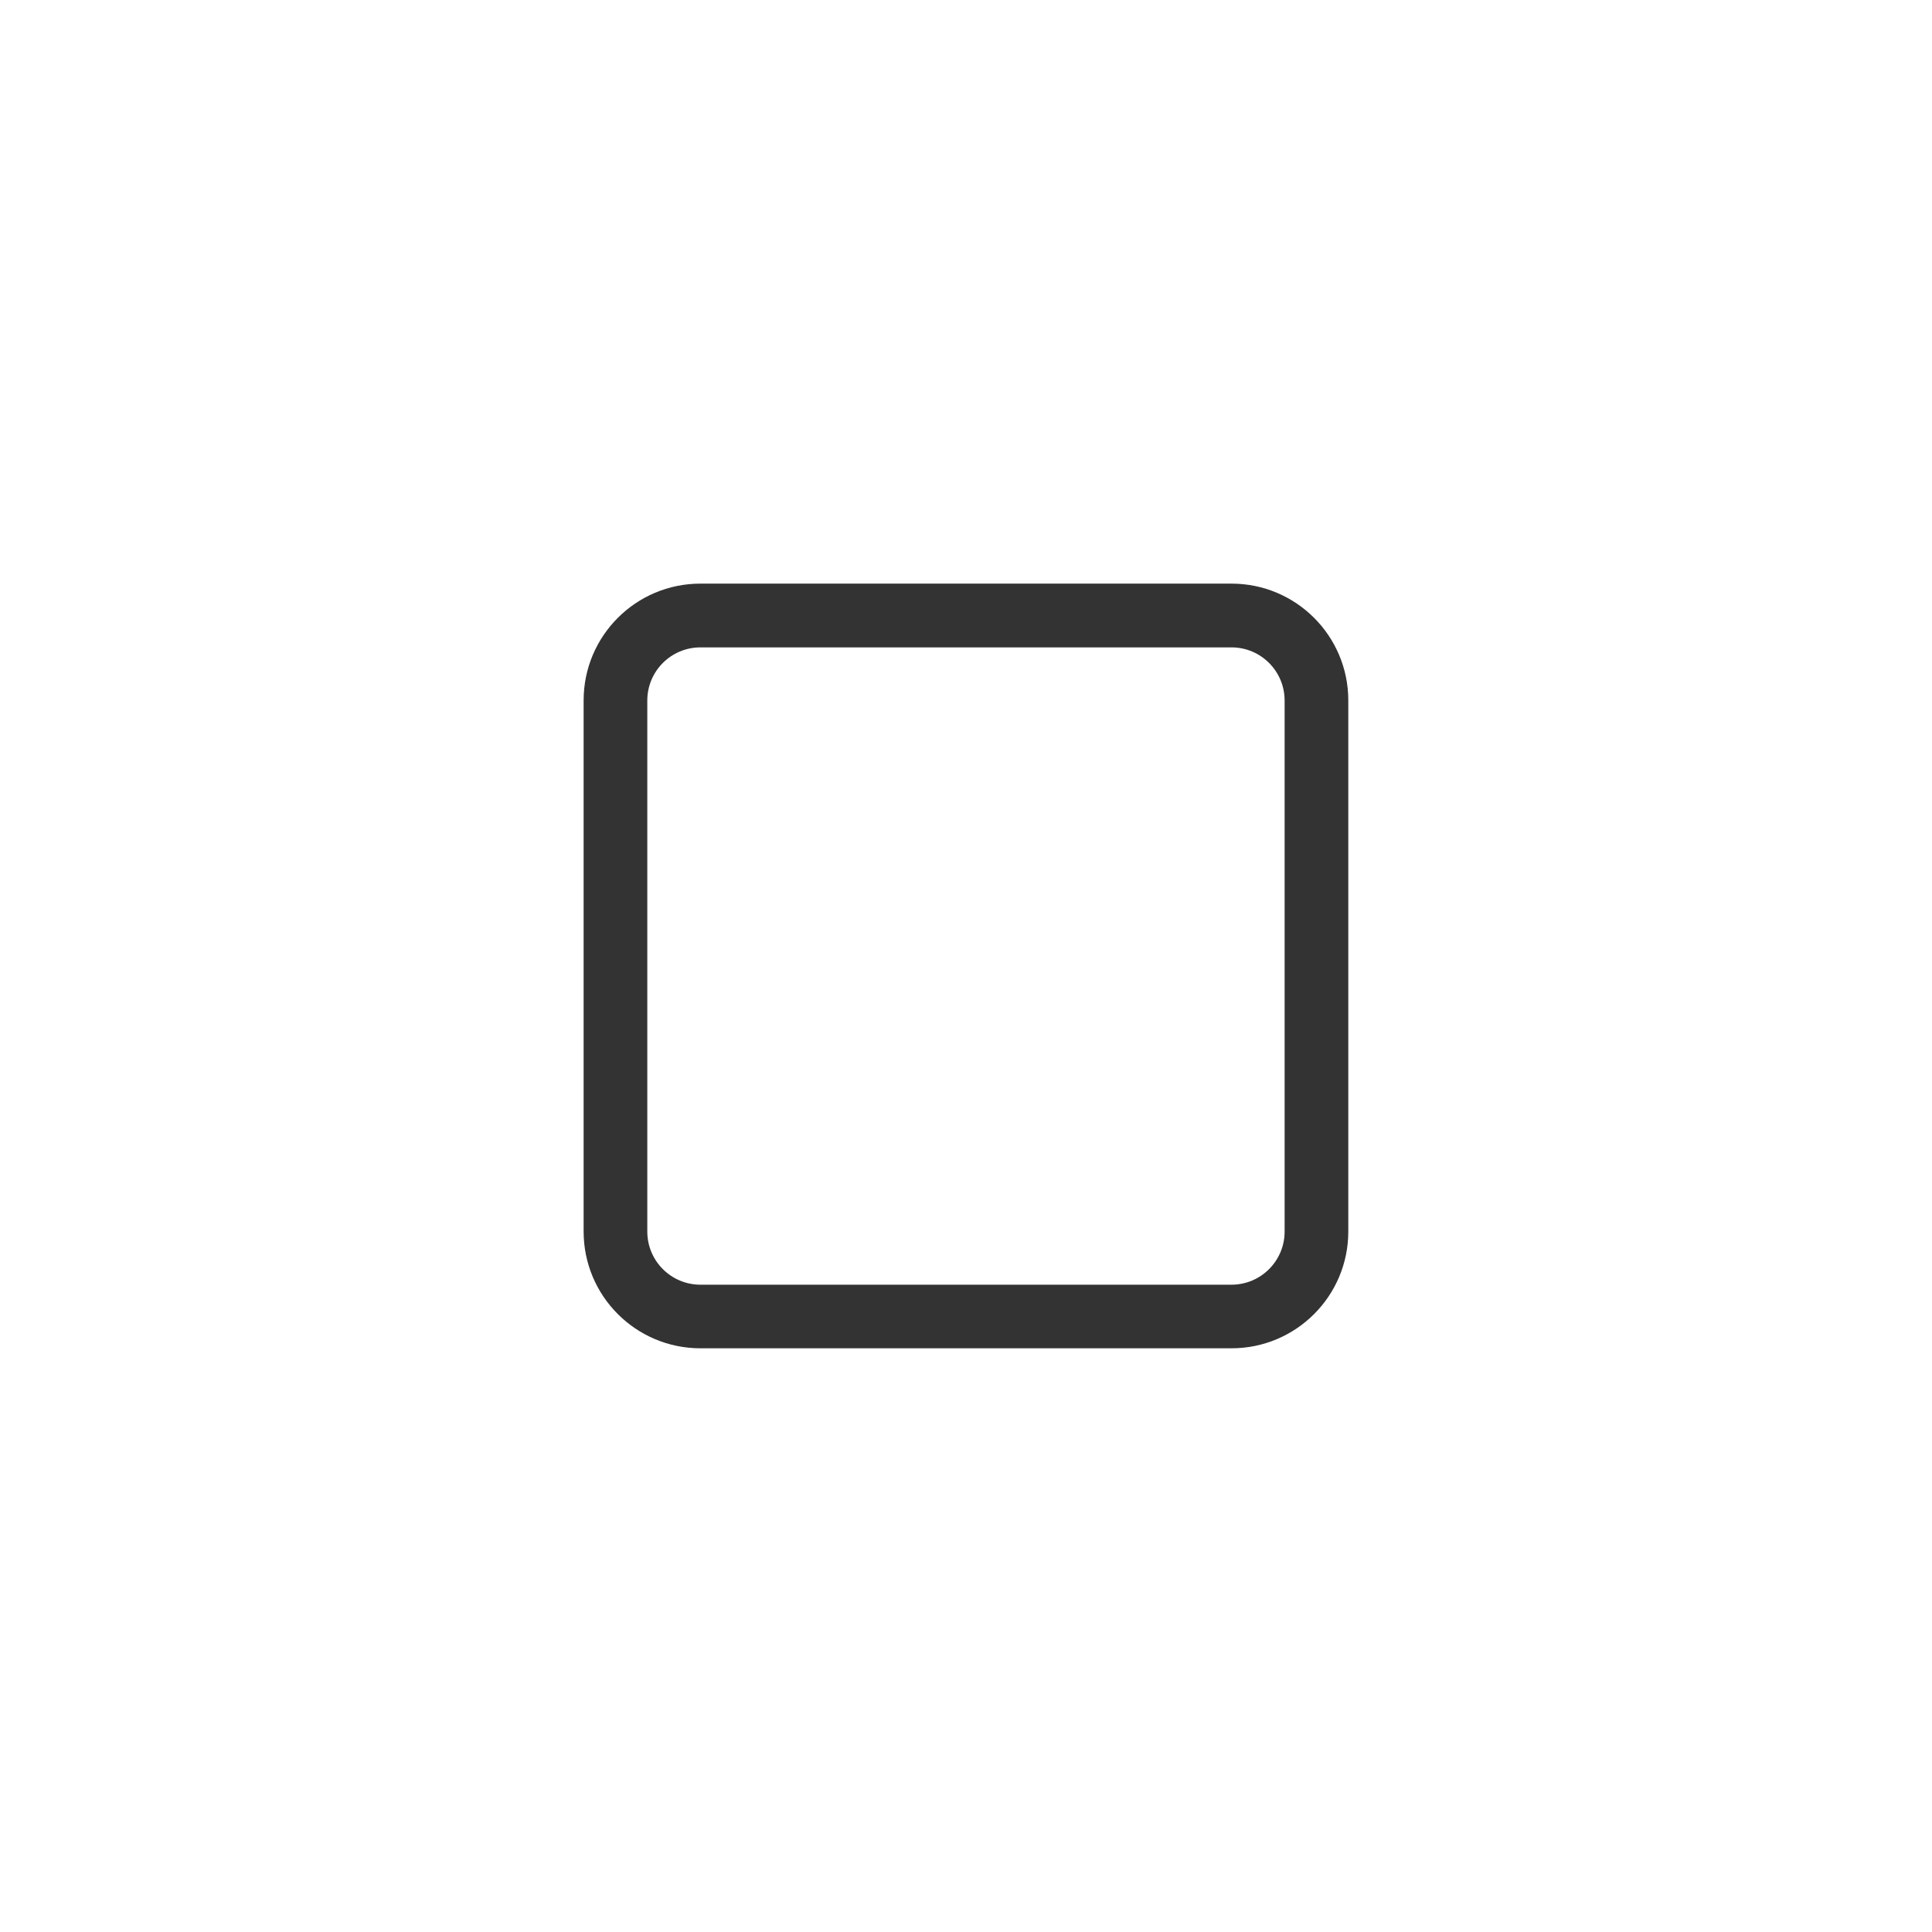
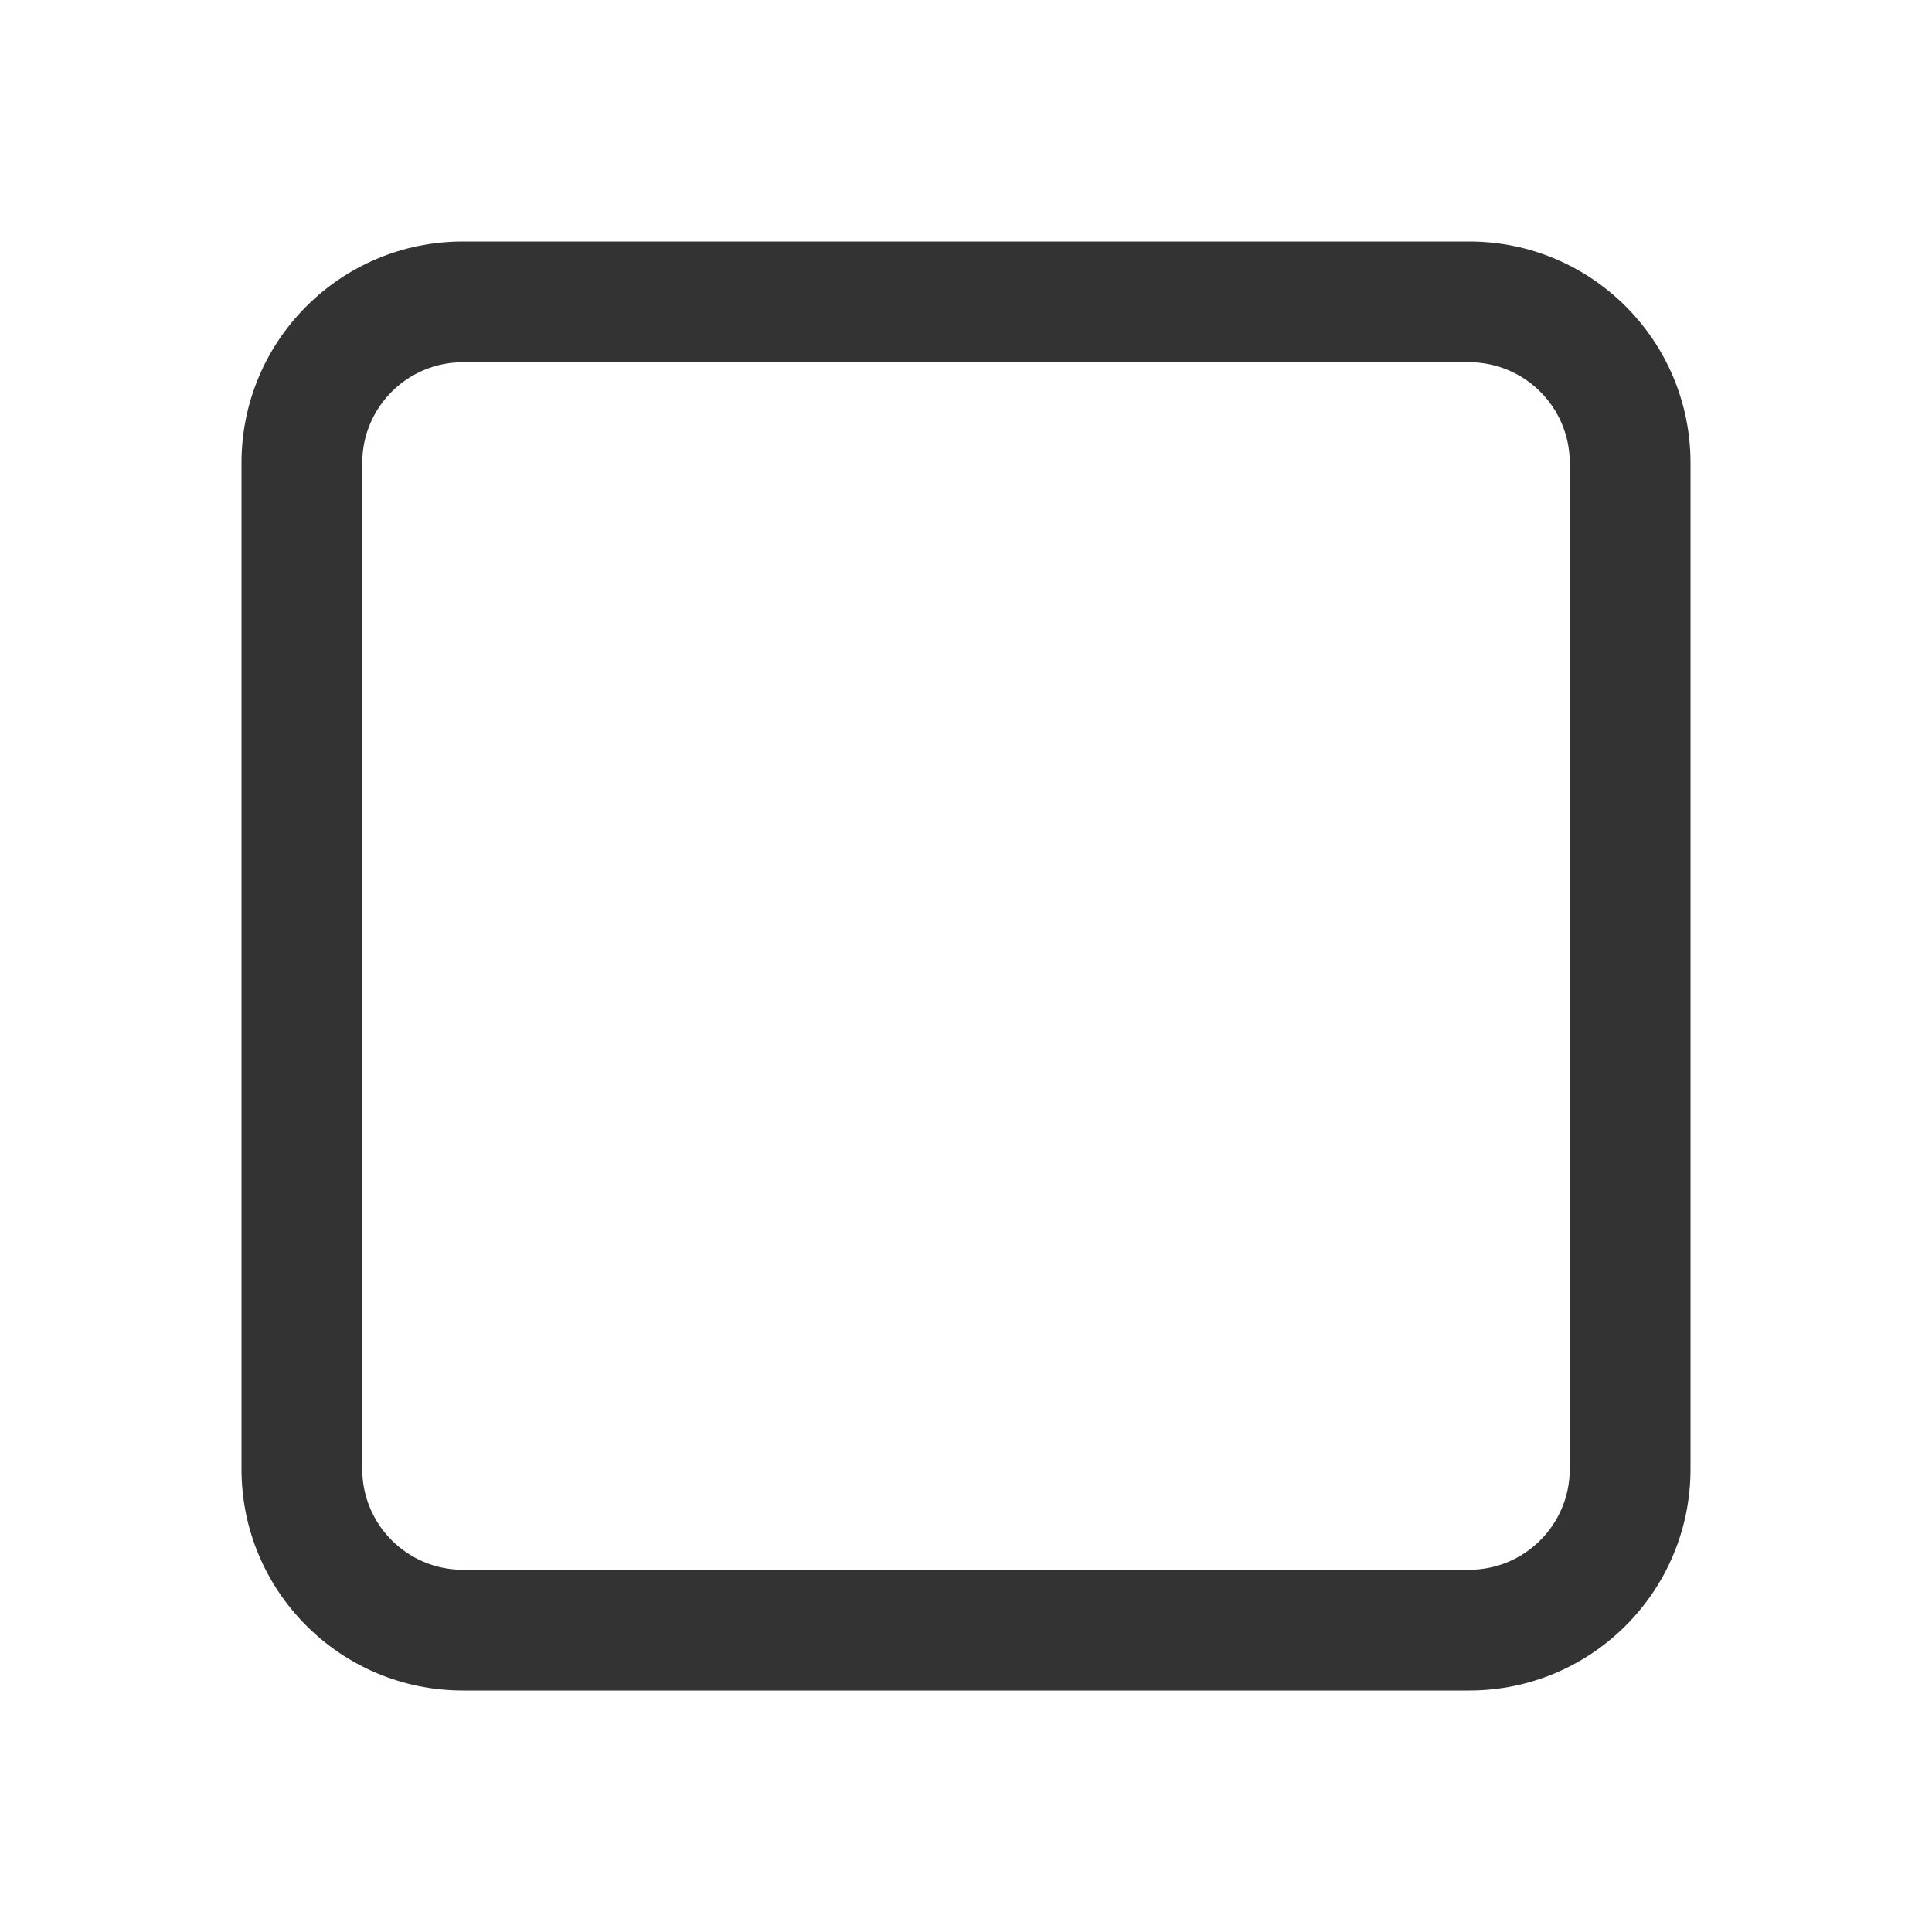
- <svg xmlns="http://www.w3.org/2000/svg" viewBox="0 0 24 24">
-   <g>
-     <rect fill="none" id="canvas_background" height="402" width="582" y="-1" x="-1" />
-   </g>
-   <g>
-     <path stroke="null" id="svg_1" fill="#333" d="m8.701,7.25l6.597,0c0.802,0 1.451,0.65 1.451,1.451l0,6.597c0,0.802 -0.65,1.451 -1.451,1.451l-6.597,0c-0.802,0 -1.451,-0.65 -1.451,-1.451l0,-6.597c0,-0.802 0.65,-1.451 1.451,-1.451zm0,0.792c-0.364,0 -0.66,0.295 -0.66,0.66l0,6.597c0,0.364 0.295,0.66 0.66,0.66l6.597,0c0.364,0 0.66,-0.295 0.66,-0.66l0,-6.597c0,-0.364 -0.295,-0.66 -0.66,-0.66l-6.597,0z" />
-   </g>
+ <svg xmlns="http://www.w3.org/2000/svg" width="24" height="24" fill="none" viewBox="0 0 24 24">
+   <path d="M5.75 3h12.5A2.75 2.75 0 0 1 21 5.75v12.5A2.75 2.75 0 0 1 18.25 21H5.75A2.75 2.75 0 0 1 3 18.25V5.75A2.75 2.75 0 0 1 5.75 3Zm0 1.5c-.69 0-1.25.56-1.25 1.25v12.5c0 .69.56 1.25 1.25 1.25h12.5c.69 0 1.25-.56 1.25-1.25V5.75c0-.69-.56-1.25-1.25-1.25H5.75Z" fill="#333" />
</svg>
